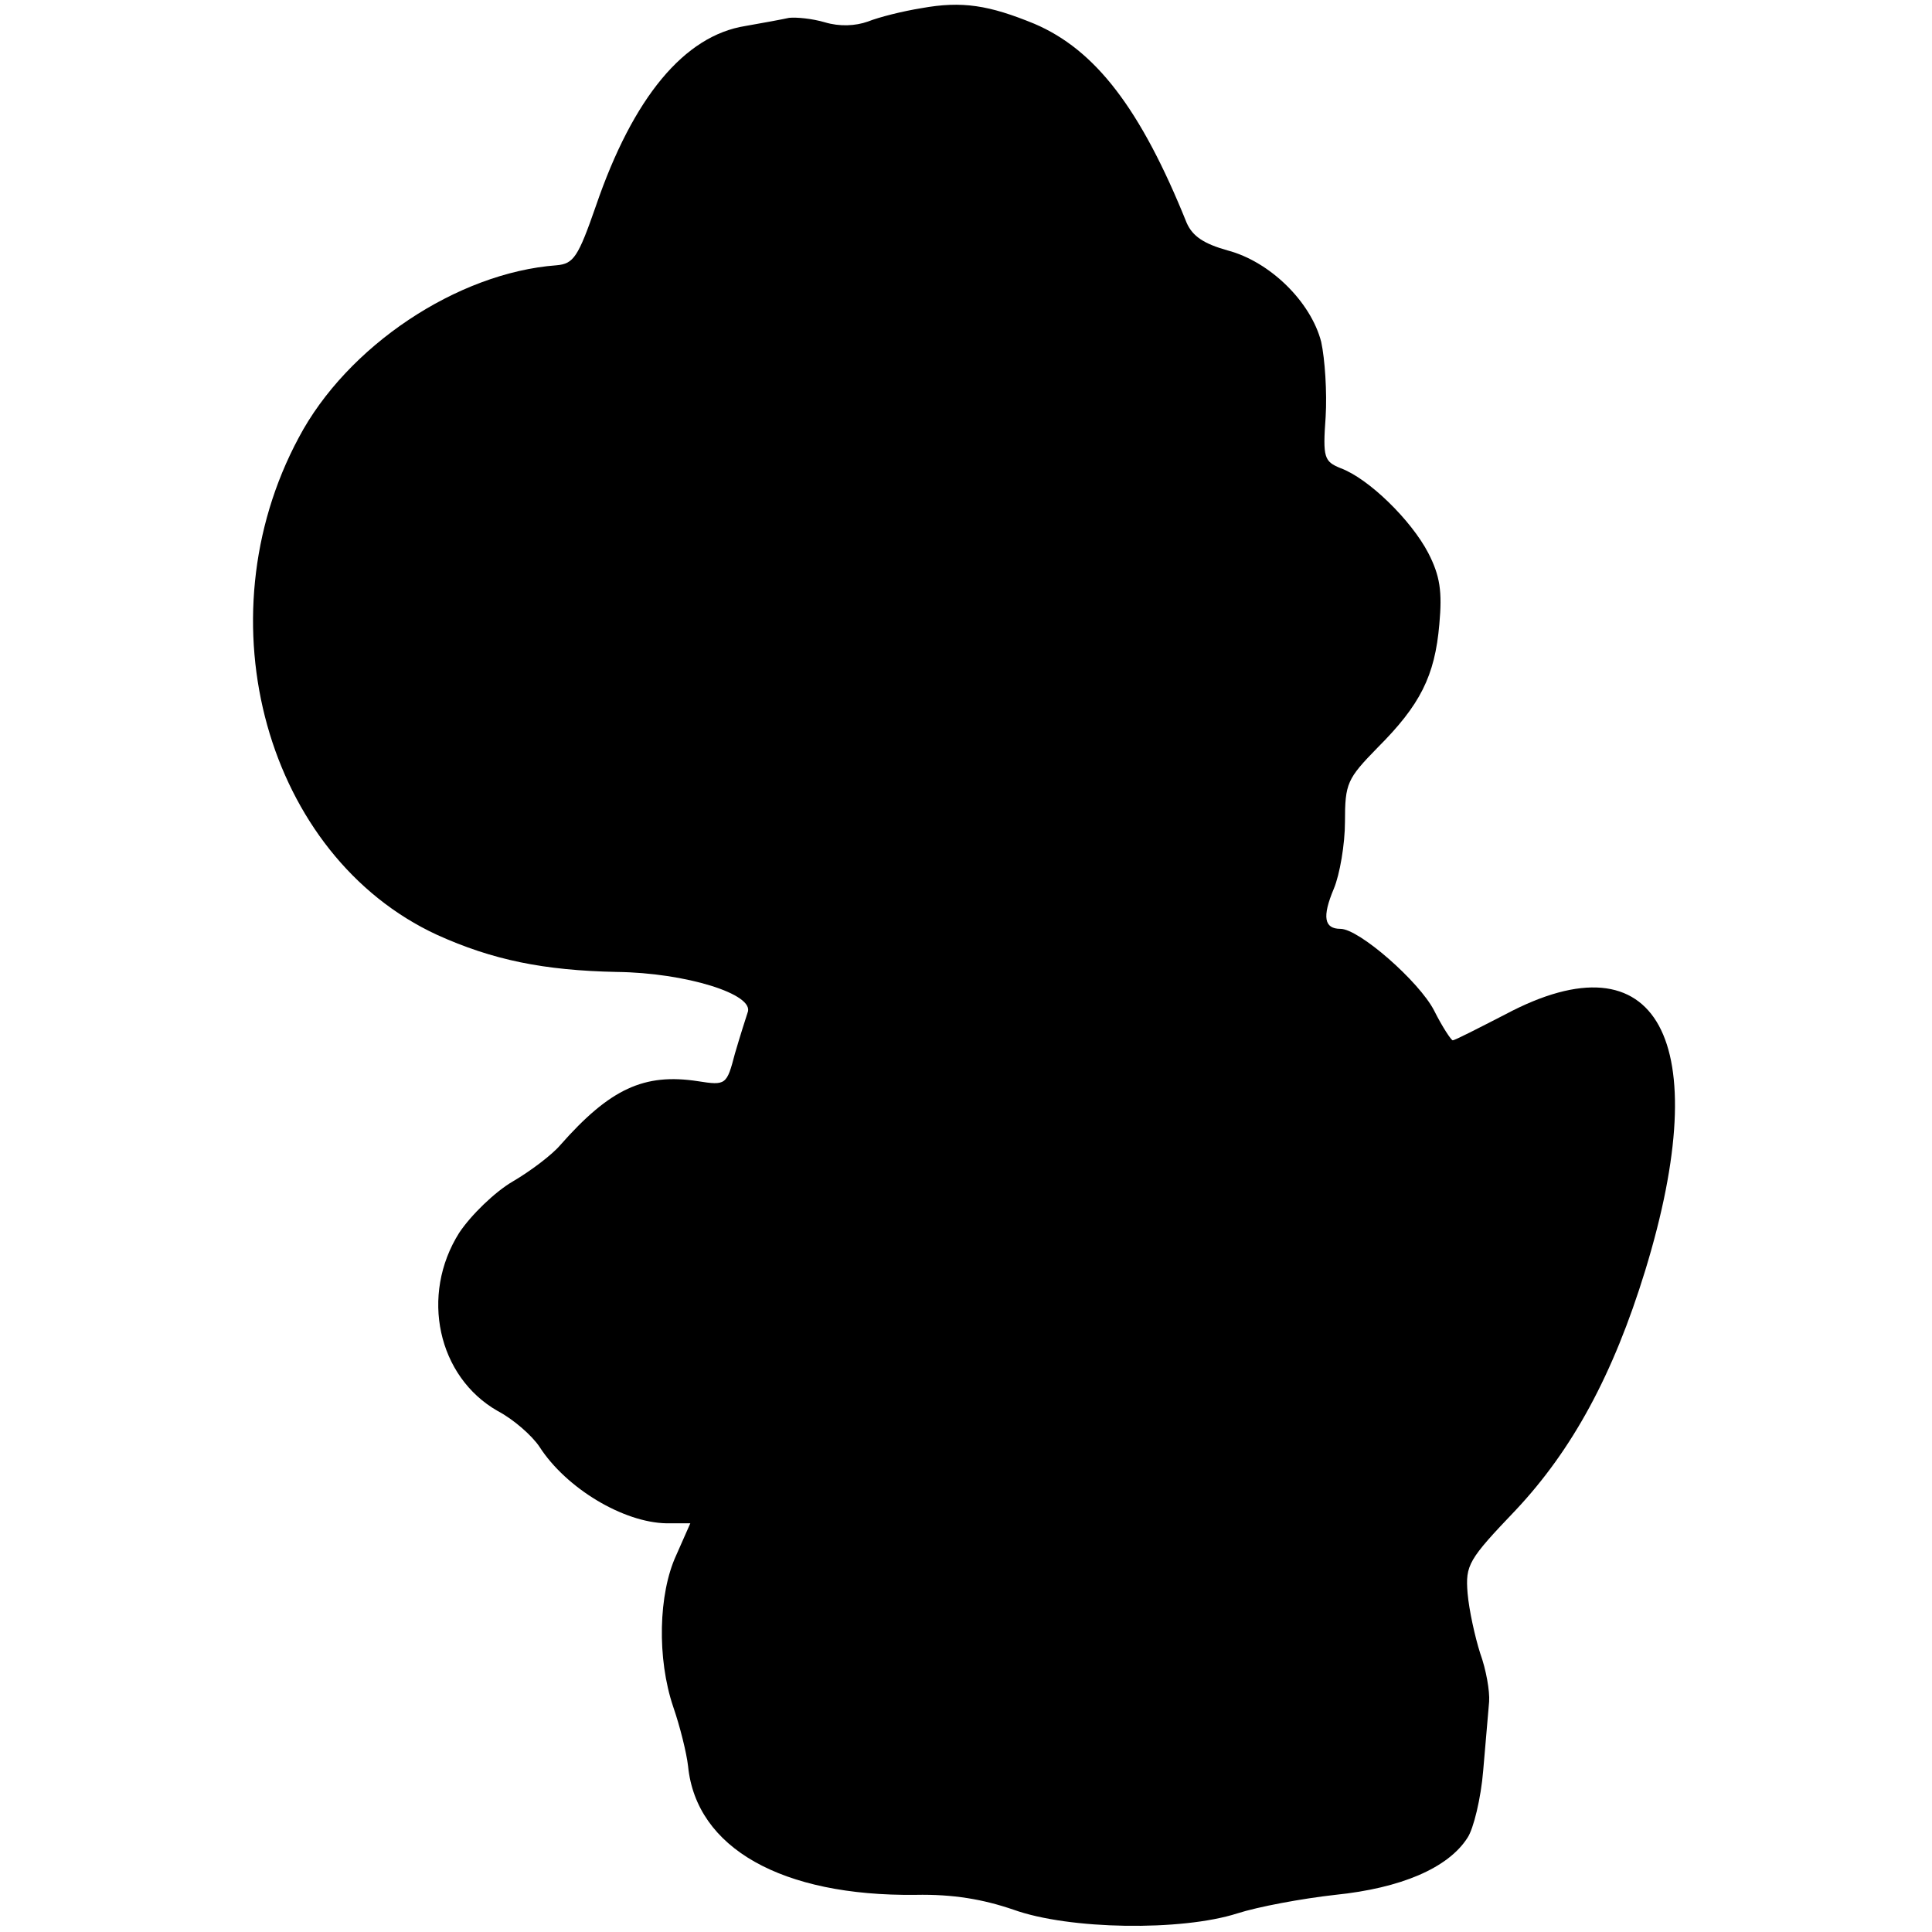
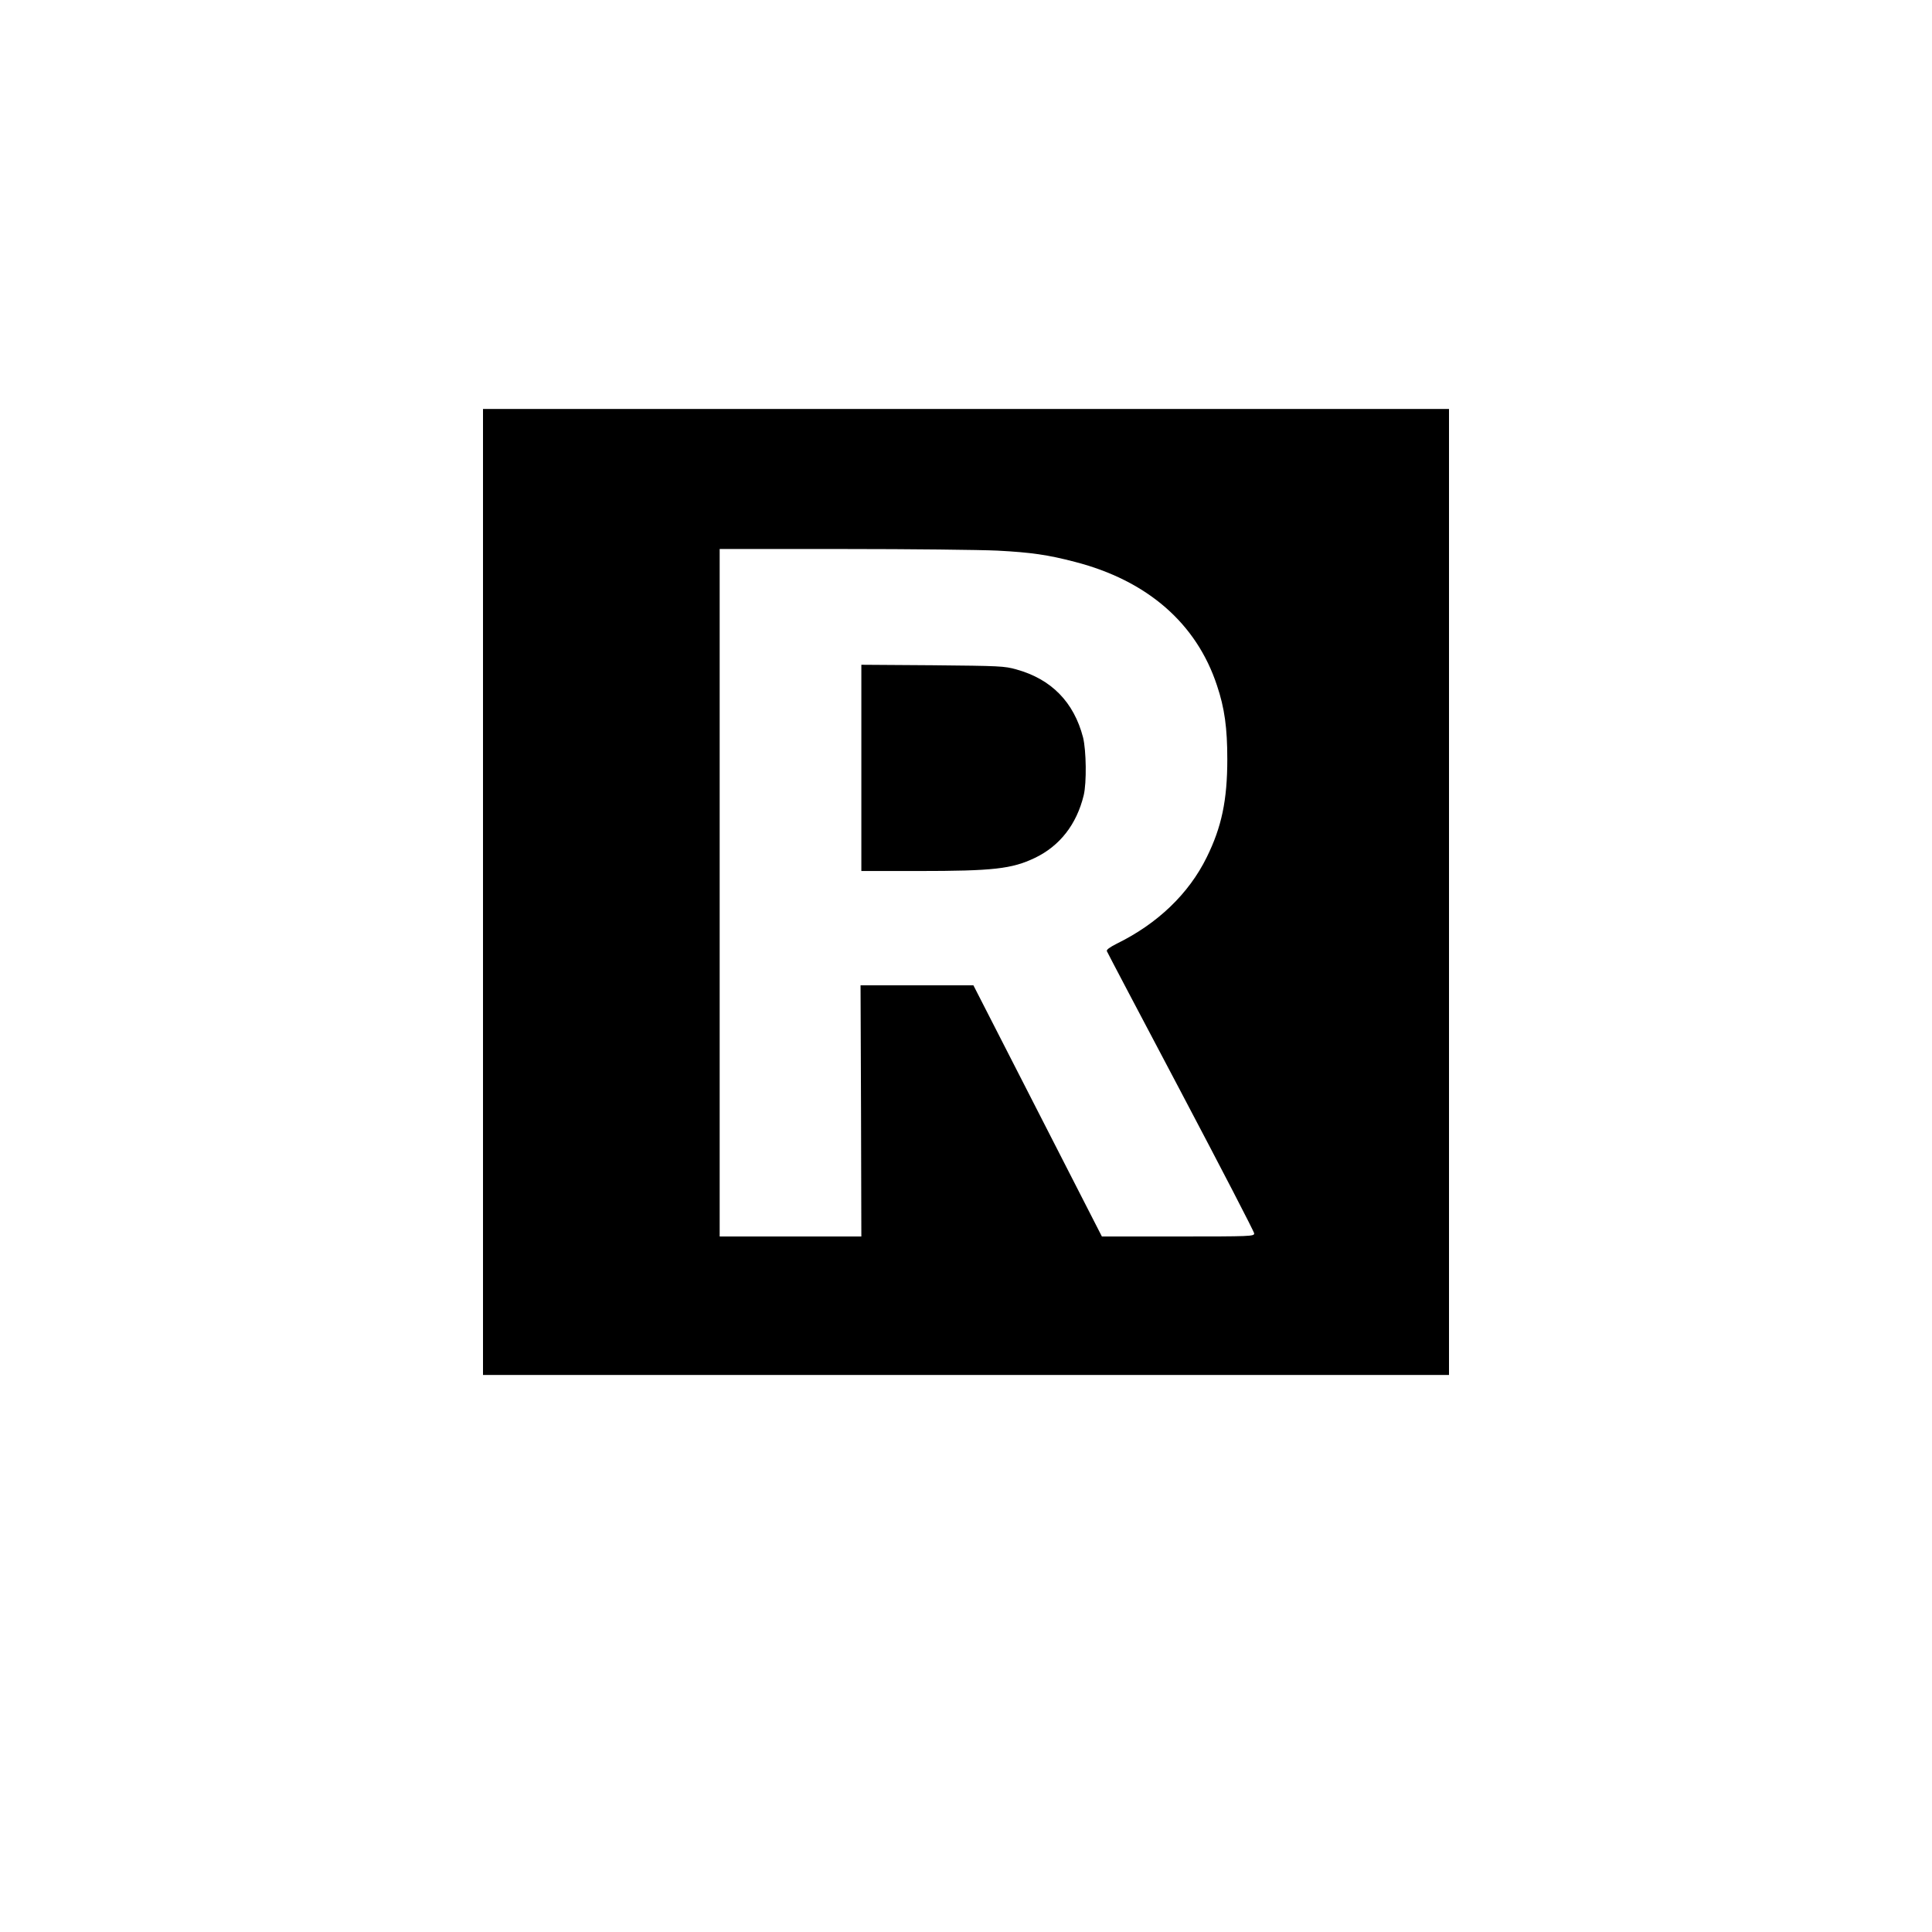
- <svg xmlns="http://www.w3.org/2000/svg" version="1.0" width="260pt" height="260pt" viewBox="0 0 260 260" preserveAspectRatio="xMidYMid meet">
-   <g transform="translate(0,260) scale(0.1,-0.1)" fill="#000000" stroke="none">
-     <path d="M1240 2589 c-25 -4 -57 -12 -72 -18 -17 -6 -38 -7 -58 -1 -17 5 -38 7 -48 6 -9 -2 -36 -7 -59 -11 -82 -13 -151 -96 -201 -242 -24 -69 -30 -78 -53 -80 -134 -10 -282 -109 -347 -232 -132 -246 -43 -563 186 -669 75 -34 144 -48 242 -50 92 -1 187 -30 176 -55 -2 -6 -10 -31 -17 -55 -11 -42 -12 -43 -50 -37 -72 11 -118 -10 -185 -86 -11 -13 -40 -35 -64 -49 -24 -14 -56 -45 -72 -69 -53 -84 -29 -194 52 -240 21 -11 46 -33 56 -48 36 -56 113 -102 171 -103 l32 0 -19 -43 c-24 -52 -26 -139 -4 -204 9 -26 18 -62 20 -80 11 -110 126 -175 306 -173 51 1 91 -6 132 -20 75 -27 226 -29 301 -5 28 9 87 20 132 25 88 9 152 36 178 77 8 12 18 53 21 90 3 37 7 79 8 93 1 14 -4 43 -12 65 -7 22 -15 58 -17 81 -3 38 1 45 65 112 76 81 131 182 174 322 95 310 17 454 -188 345 -37 -19 -68 -35 -71 -35 -2 0 -14 18 -25 40 -20 39 -101 110 -126 110 -22 0 -25 16 -9 54 8 19 15 60 15 90 0 52 3 58 44 100 57 57 77 96 83 166 4 44 1 65 -15 96 -23 44 -80 100 -118 114 -22 9 -24 14 -20 69 2 33 -1 78 -6 101 -14 54 -69 108 -126 123 -32 9 -47 19 -55 37 -62 154 -123 233 -205 268 -61 25 -97 31 -152 21z" />
+ <svg xmlns="http://www.w3.org/2000/svg" version="1.0" width="1200pt" height="1200pt" viewBox="0 0 1200 1200" preserveAspectRatio="xMidYMid meet">
+   <g transform="translate(0,1200) scale(0.1,-0.1)" fill="#000000" stroke="none">
+     <path d="M3000 6460 l0 -3000 3000 0 3000 0 0 3000 0 3000 -3000 0 -3000 0 0 -3000z m3195 2120 c209 -11 314 -26 482 -70 449 -116 755 -382 882 -768 47 -139 64 -264 64 -457 0 -255 -35 -422 -128 -610 -111 -226 -305 -412 -558 -536 -45 -23 -66 -38 -62 -47 3 -8 210 -401 460 -874 250 -474 455 -869 455 -879 0 -18 -19 -19 -473 -19 l-473 0 -399 780 -399 780 -351 0 -350 0 3 -780 2 -780 -440 0 -440 0 0 2135 0 2135 768 0 c422 0 852 -5 957 -10z" />
+     <path d="M5350 7231 l0 -641 353 0 c466 0 581 13 724 81 155 74 260 208 304 389 19 78 16 279 -4 360 -57 219 -197 362 -414 422 -74 21 -103 22 -520 26 l-443 3 0 -640z" />
  </g>
</svg>
